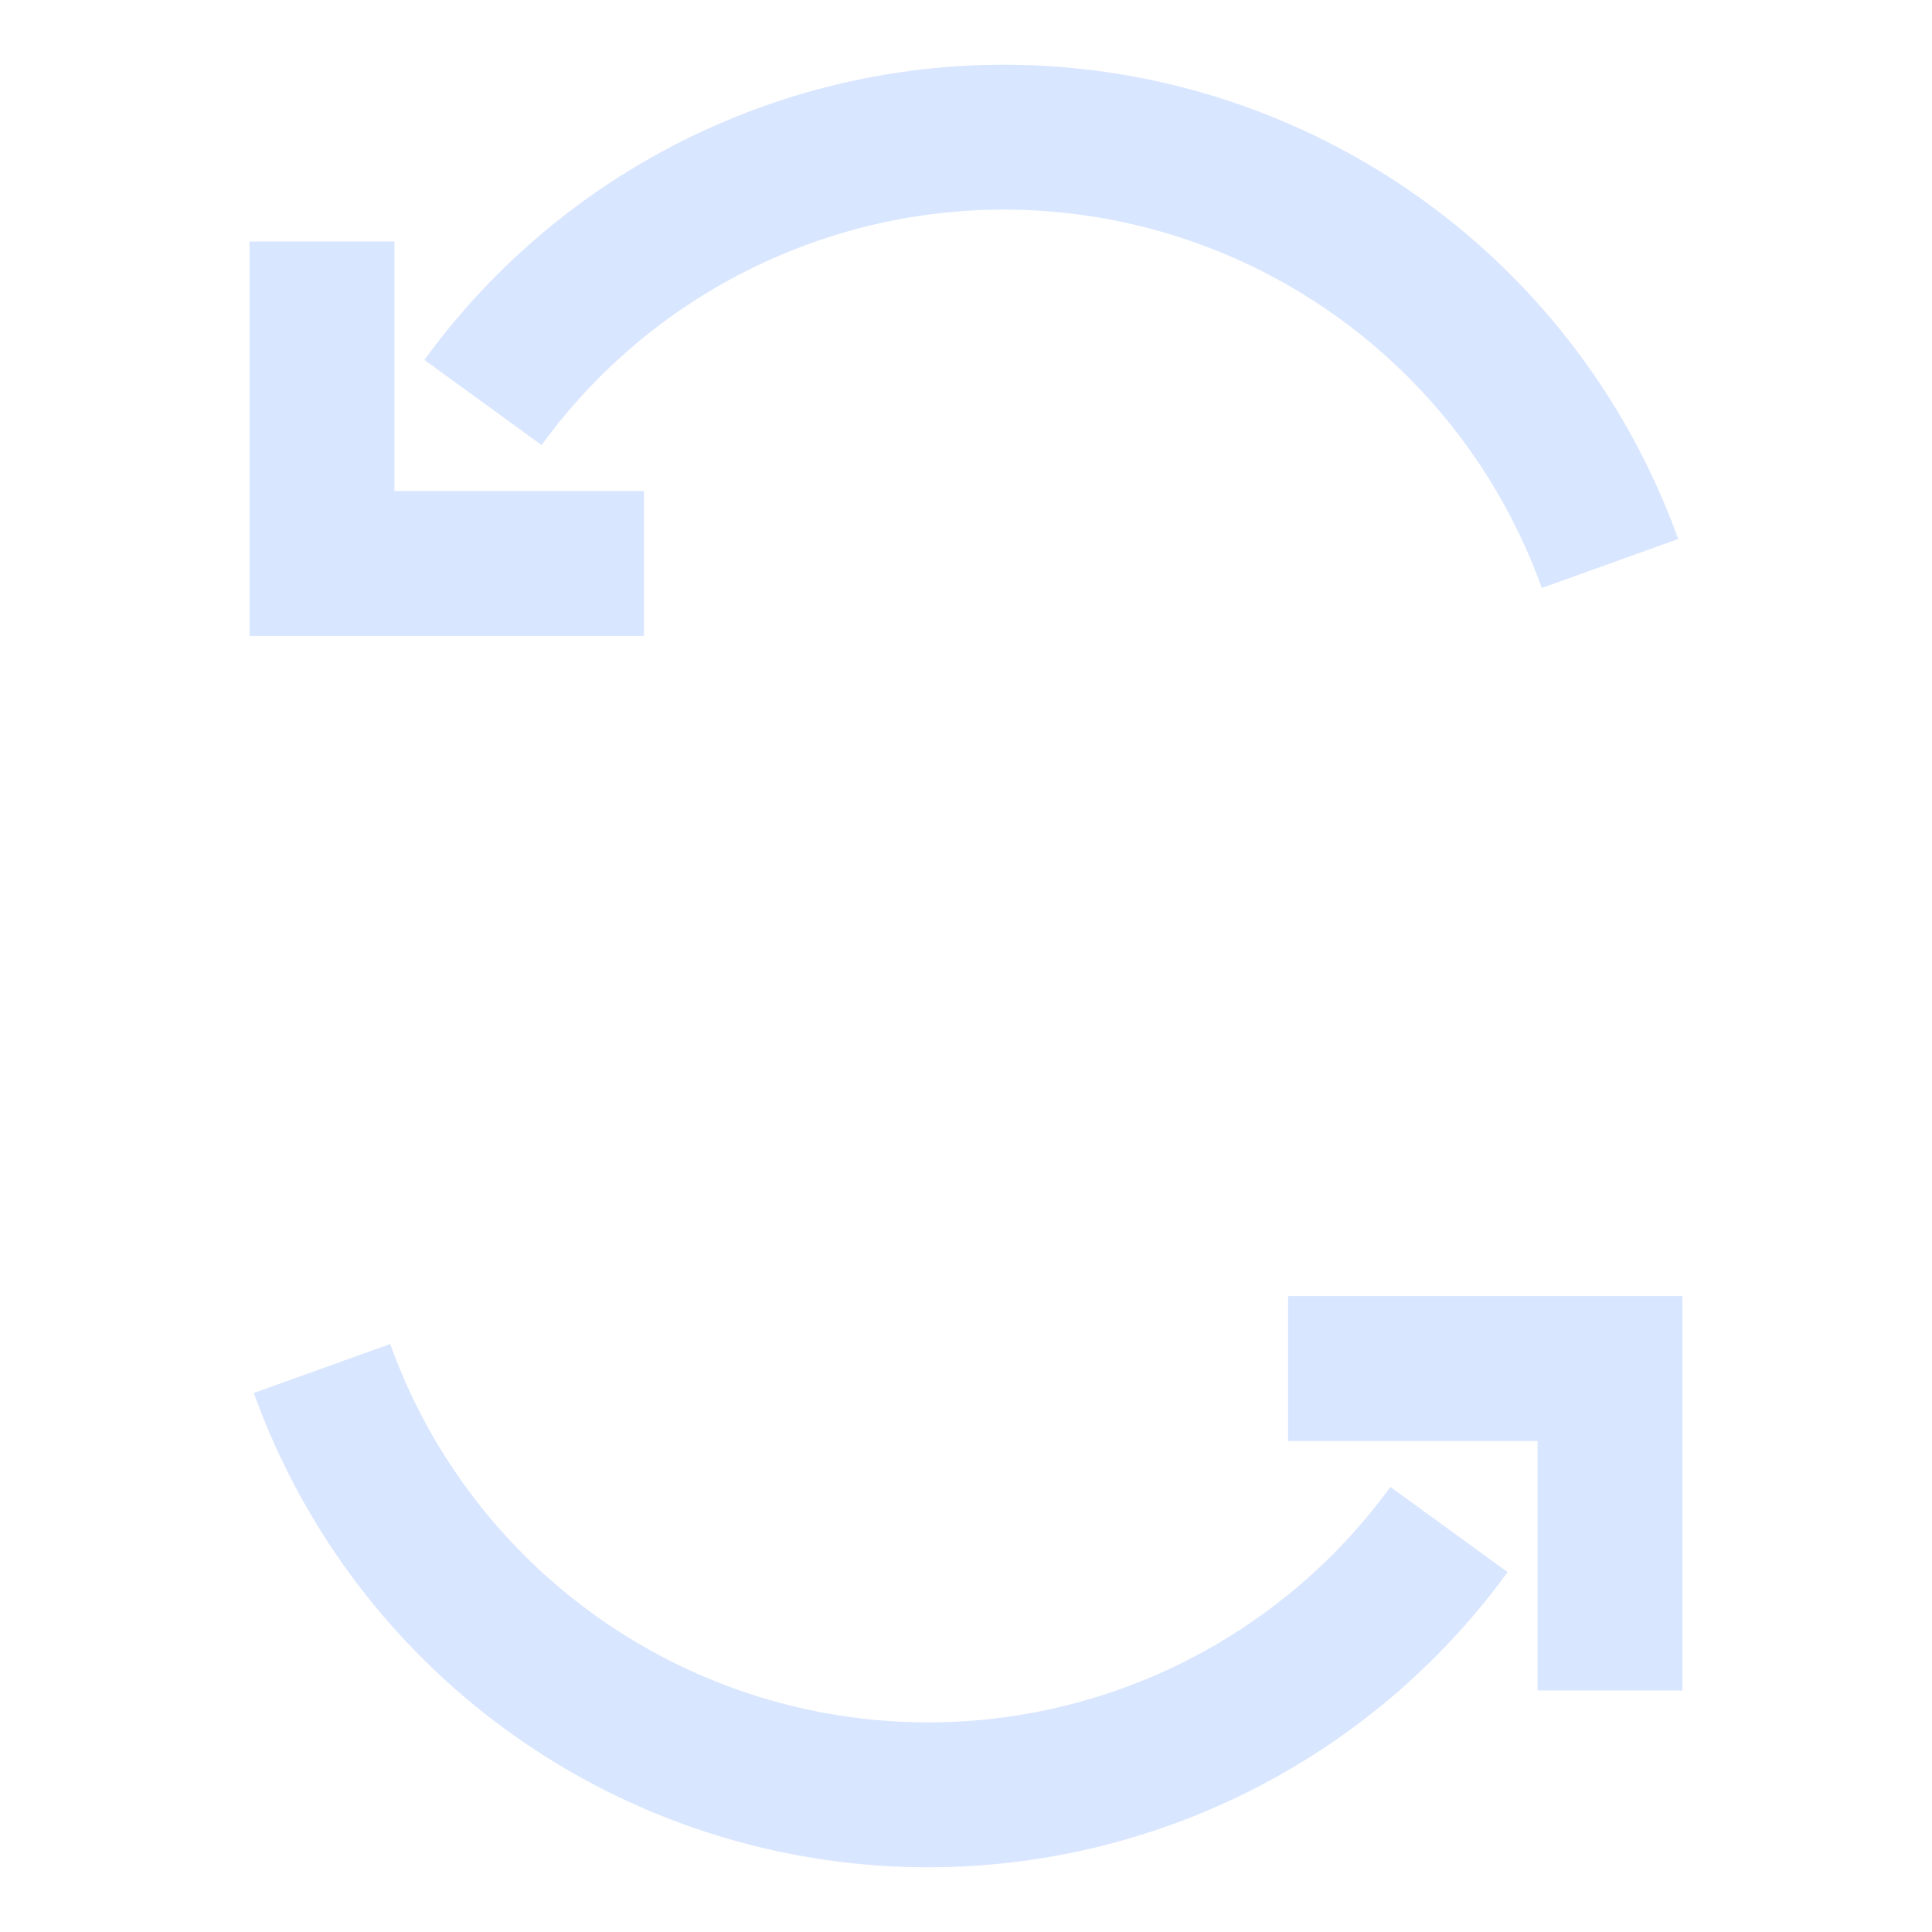
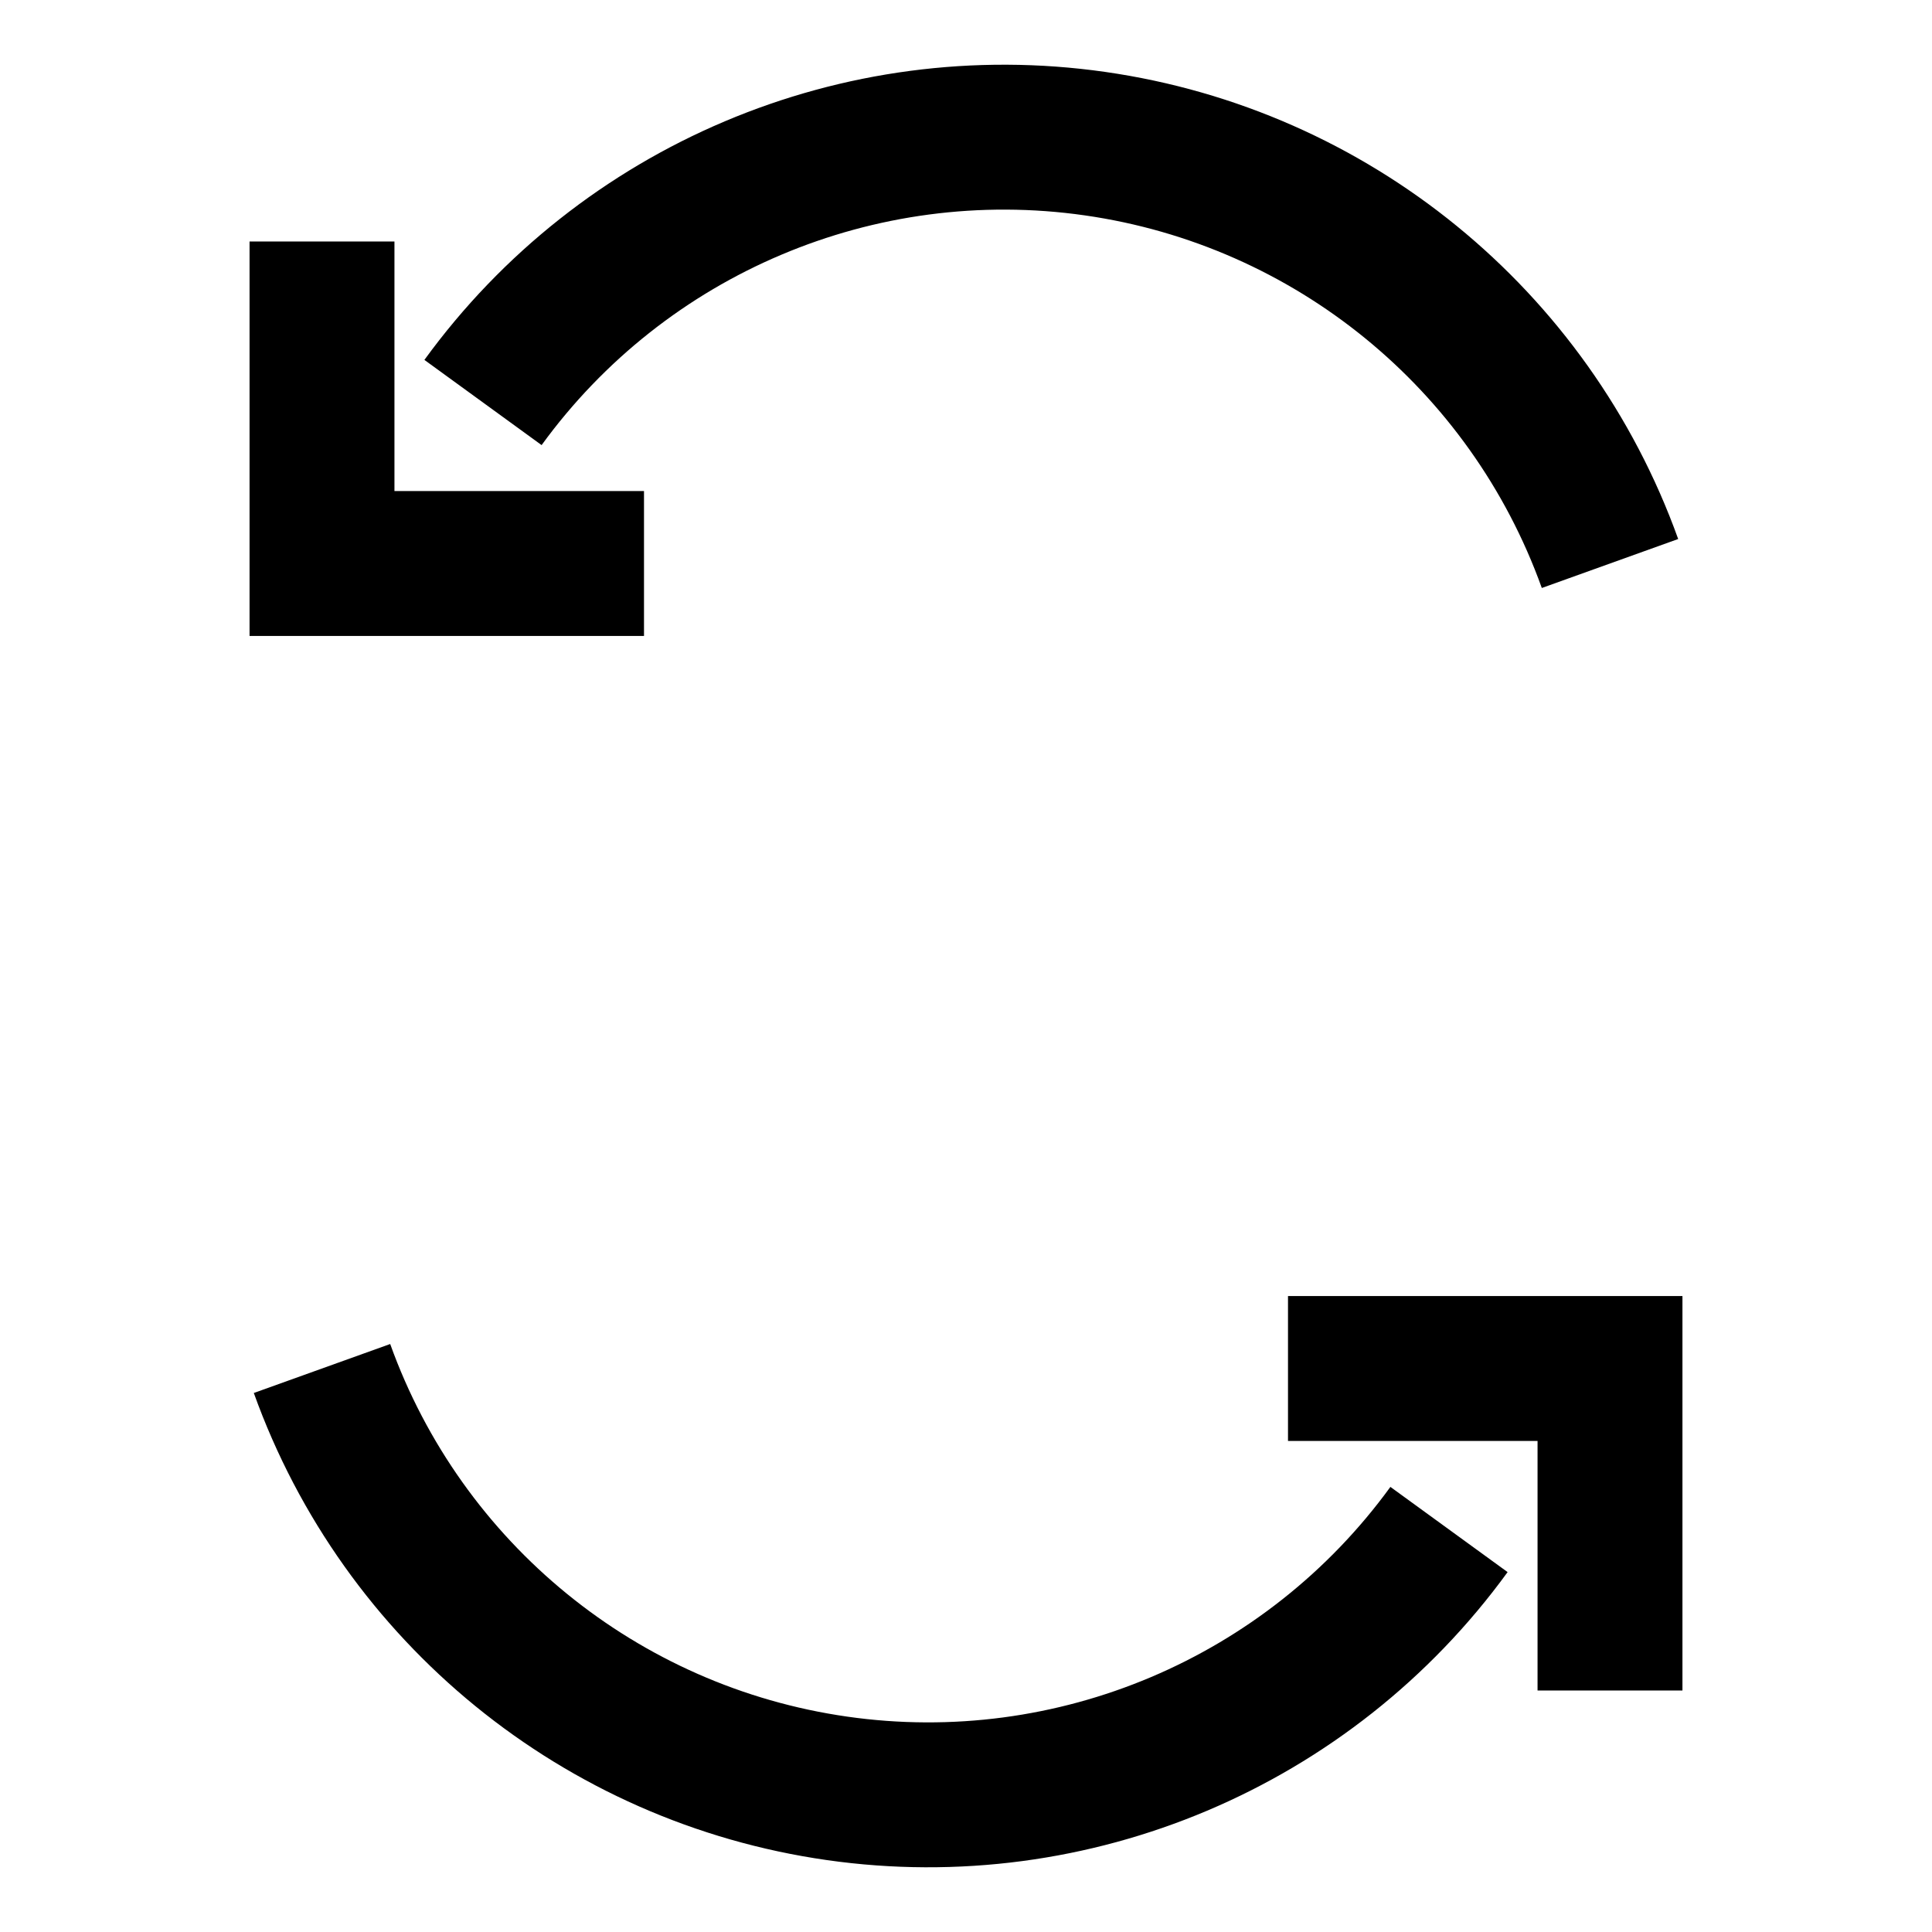
- <svg xmlns="http://www.w3.org/2000/svg" viewBox="0 0 24 24" fill="none" stroke="#d9e6ff" stroke-width="1.8">
+ <svg xmlns="http://www.w3.org/2000/svg" viewBox="0 0 24 24" fill="none" stroke="currentColor" stroke-width="1.8">
  <path d="M20 7a8 8 0 0 0-14-2" />
  <path d="M4 3v4h4" />
  <path d="M4 17a8 8 0 0 0 14 2" />
  <path d="M20 21v-4h-4" />
</svg>
